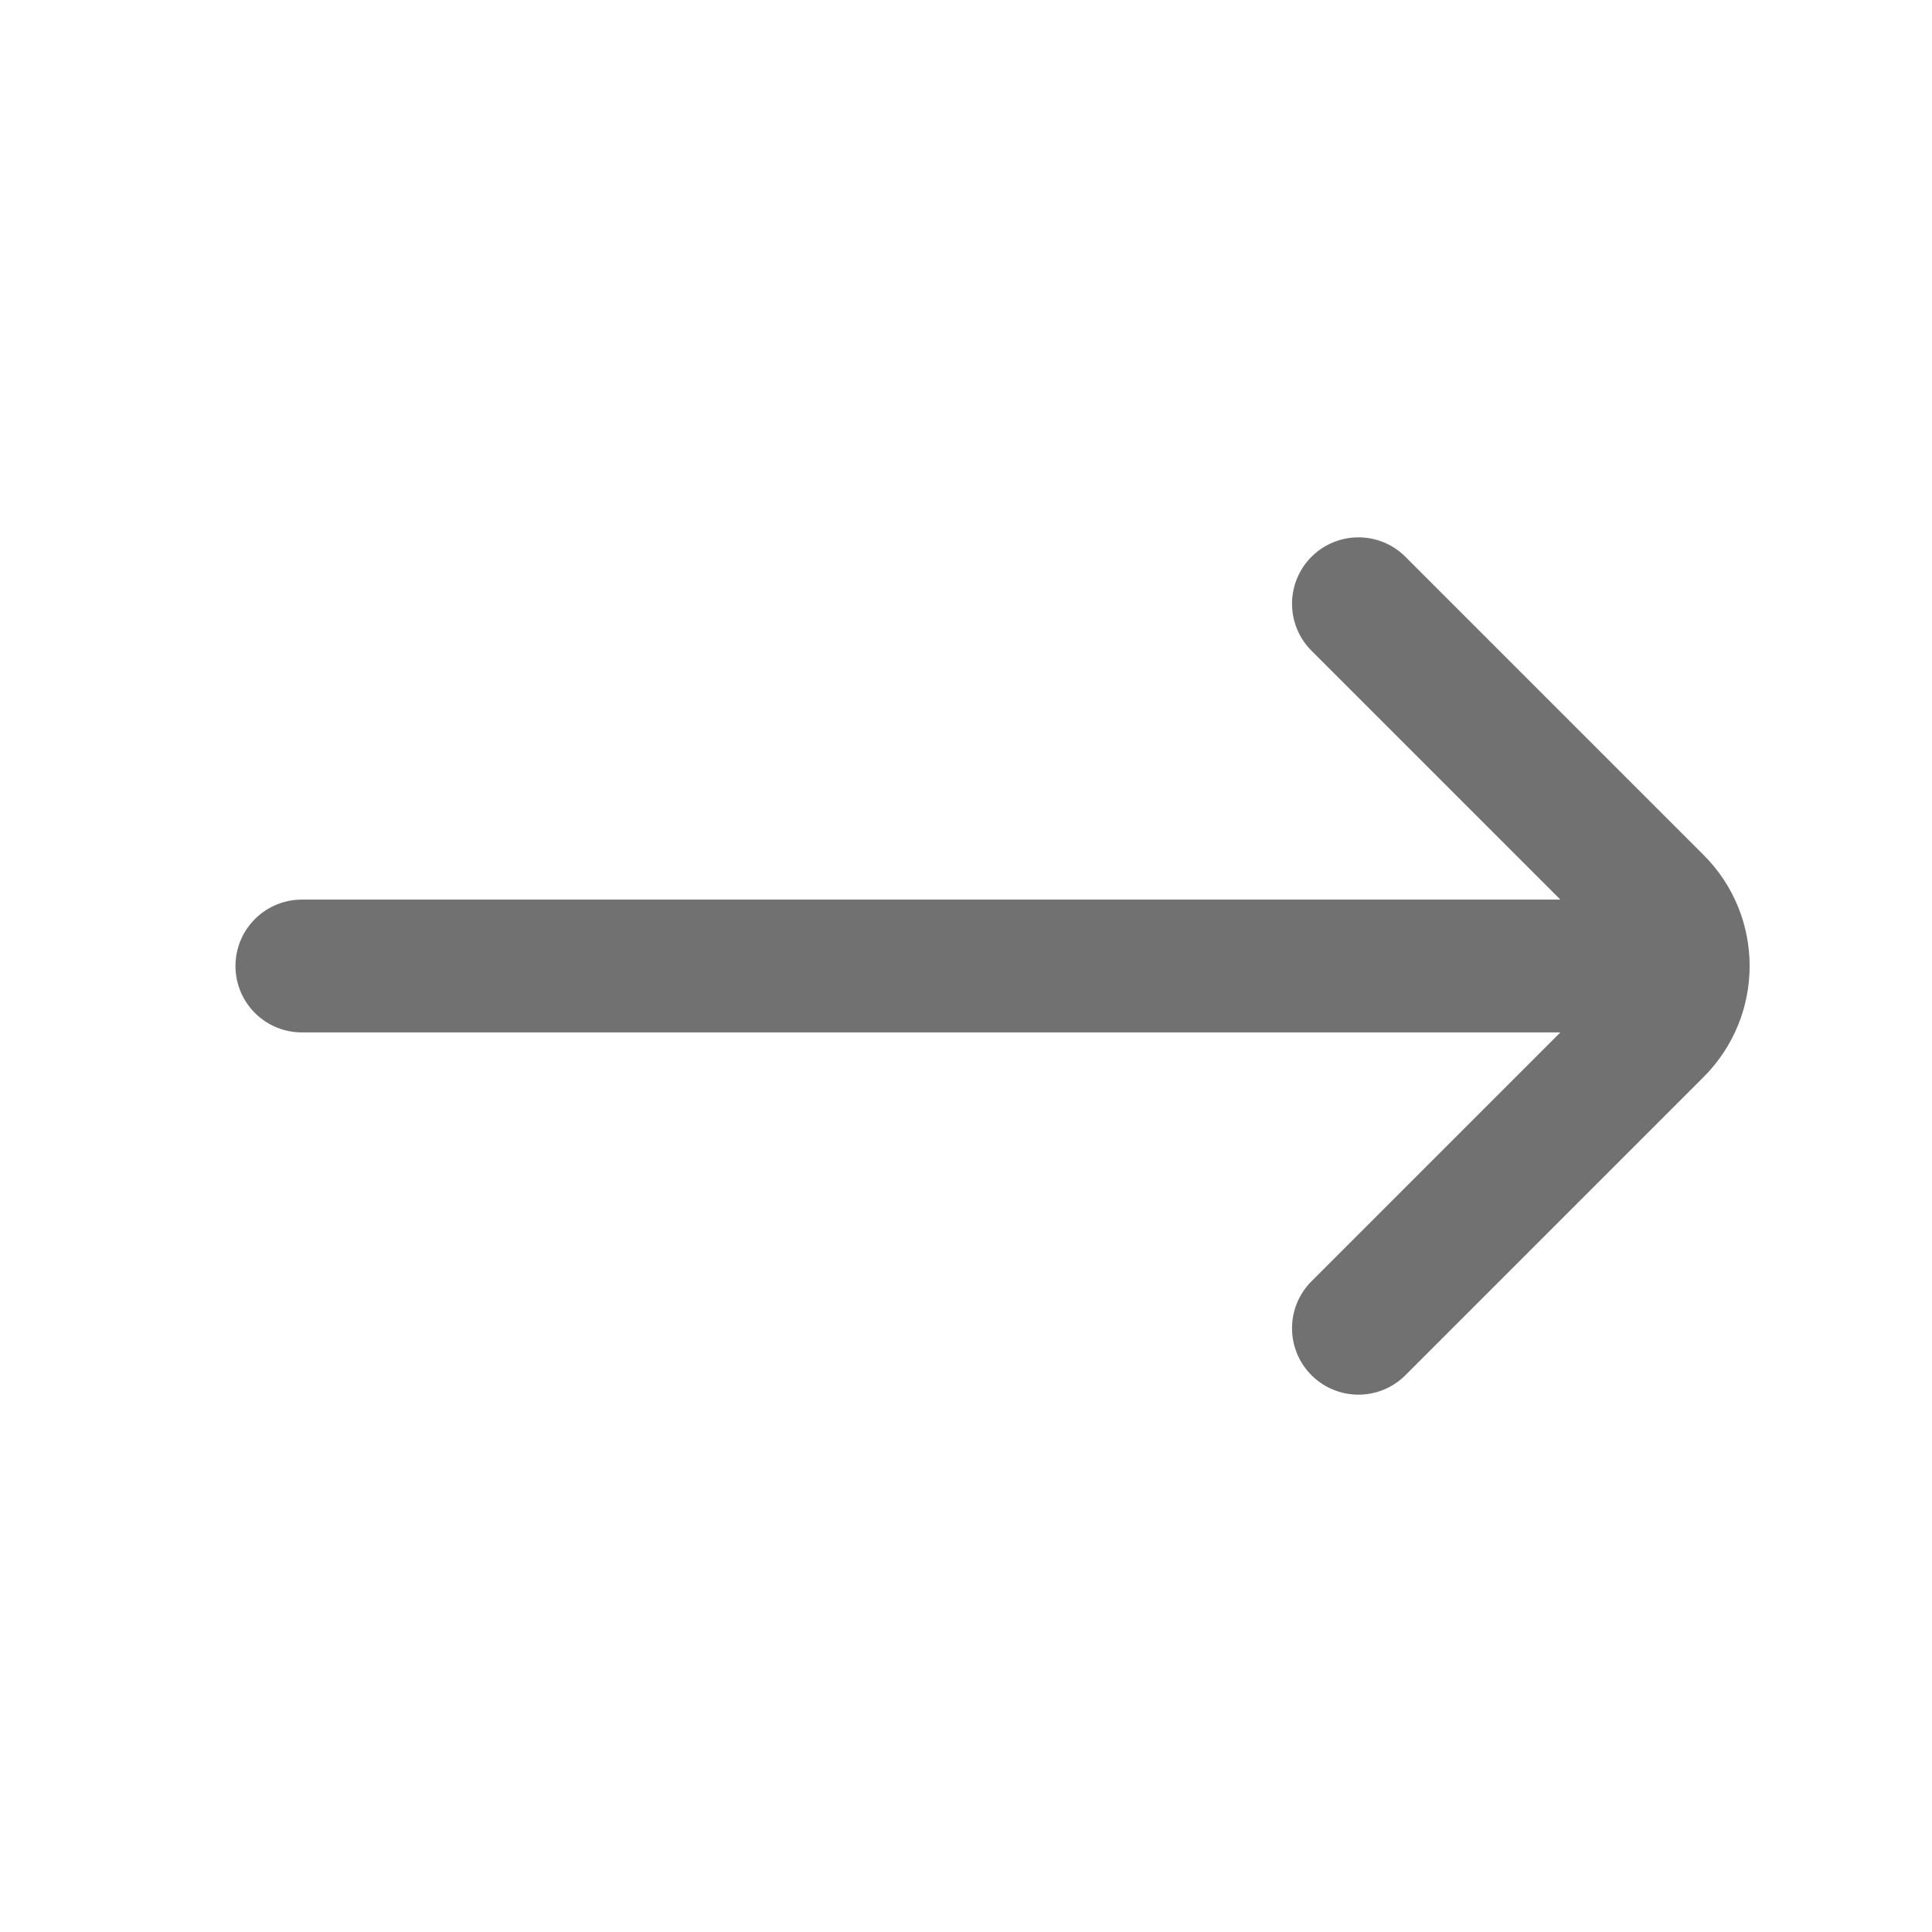
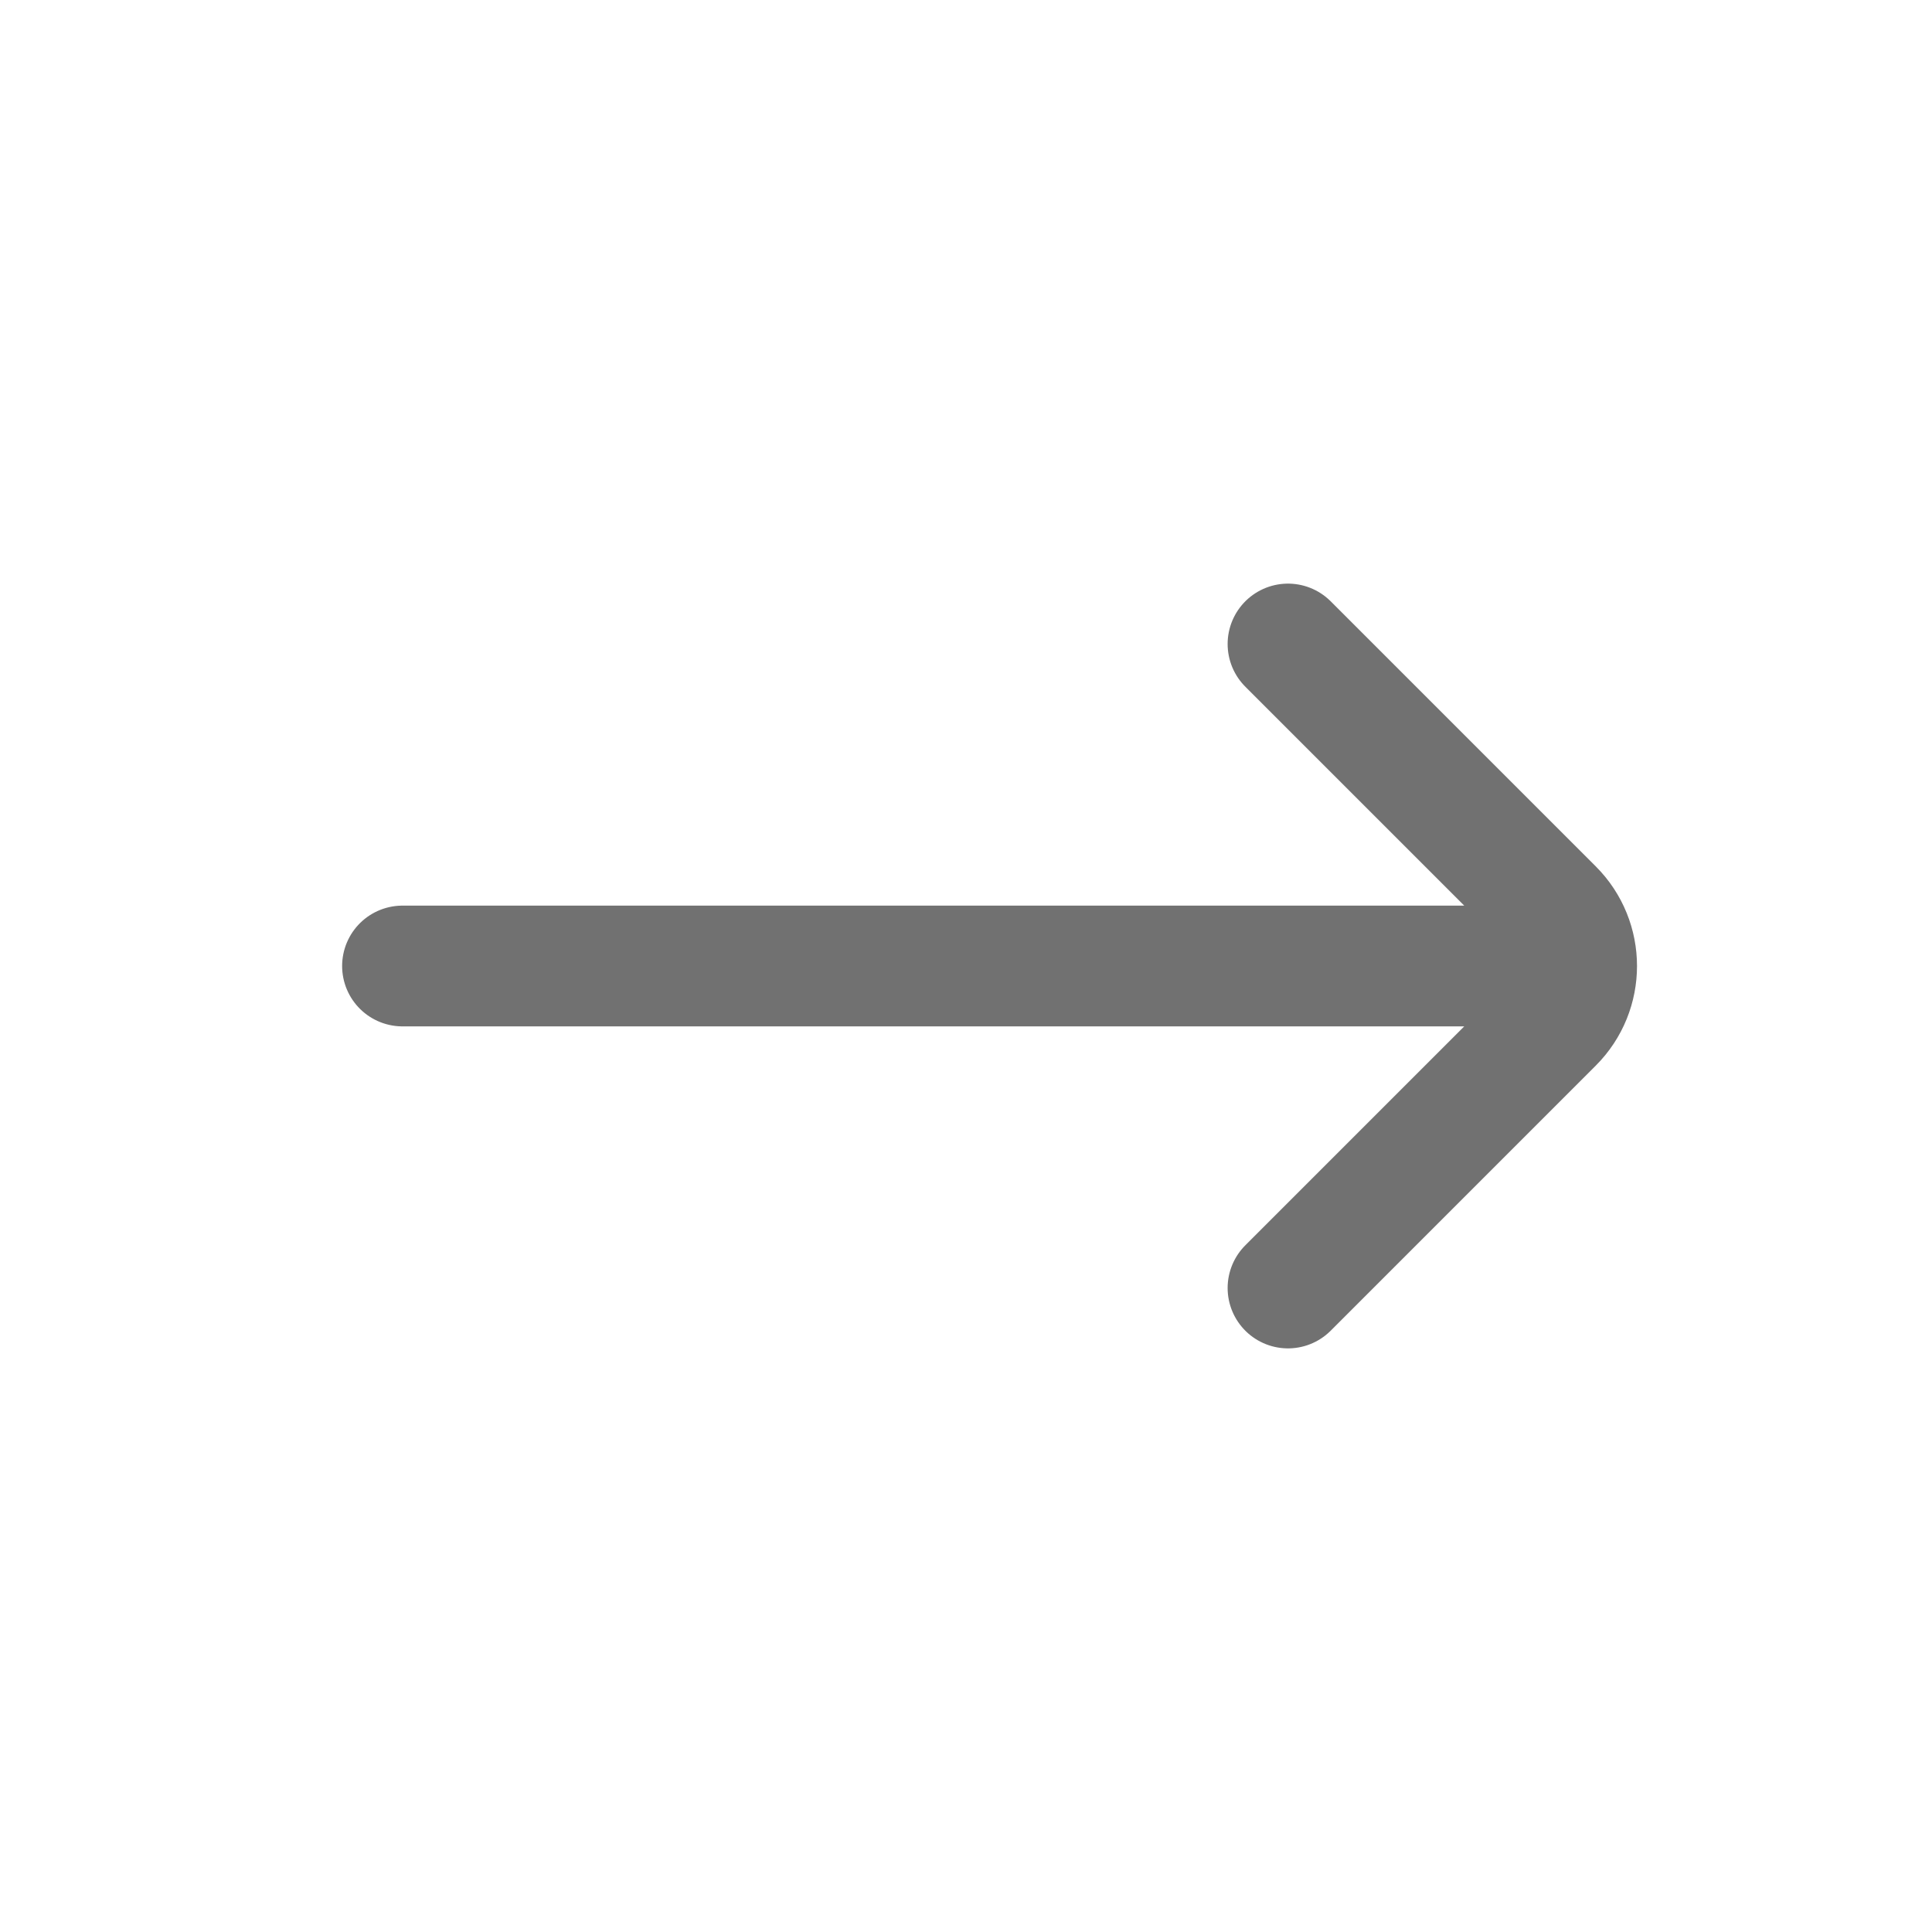
- <svg xmlns="http://www.w3.org/2000/svg" width="16" height="16" viewBox="0 0 16 16" fill="none">
-   <path d="M11.25 11L13.72 8.53C14.013 8.237 14.013 7.762 13.72 7.47L11.25 5M13.5 8L2.5 8" stroke="#717171" stroke-width="1.1" stroke-linecap="round" />
+ <svg xmlns="http://www.w3.org/2000/svg" width="24" height="24" viewBox="0 0 24 24" fill="none">
+   <path d="M16 16L19.293 12.707C19.683 12.317 19.683 11.683 19.293 11.293L16 8M19 12L5 12" stroke="#717171" stroke-width="1.5" stroke-linecap="round" />
</svg>
